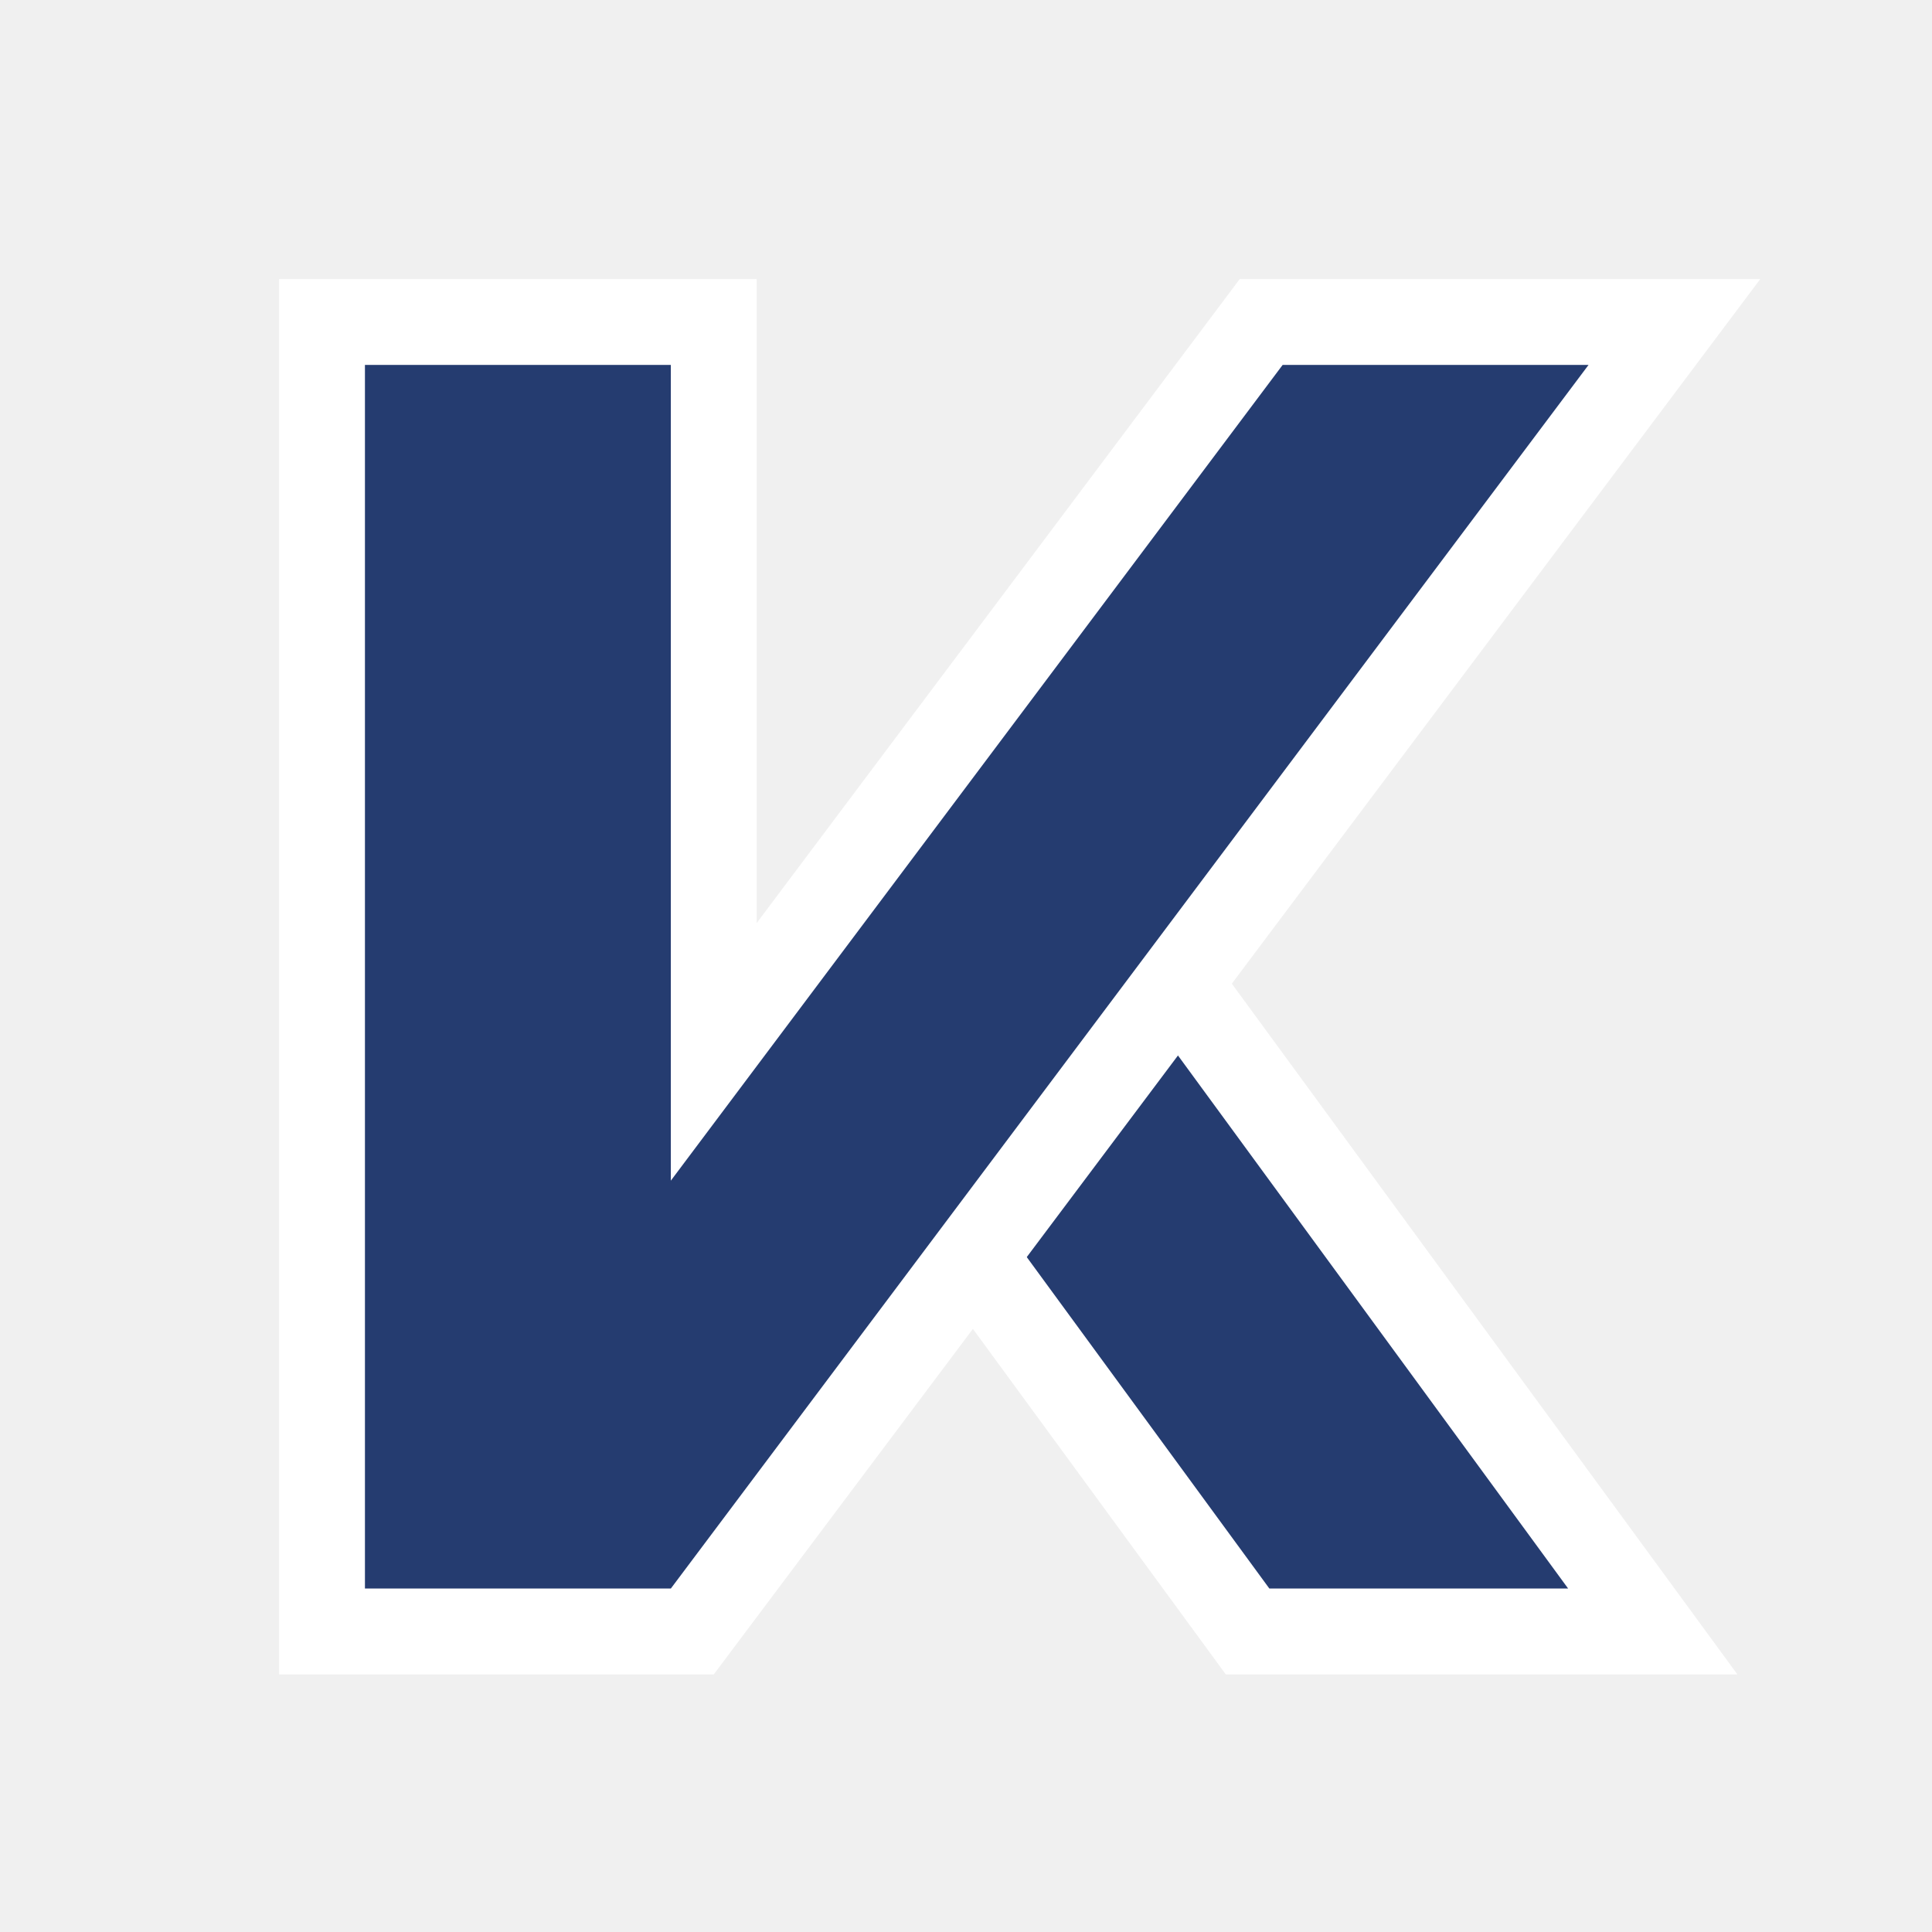
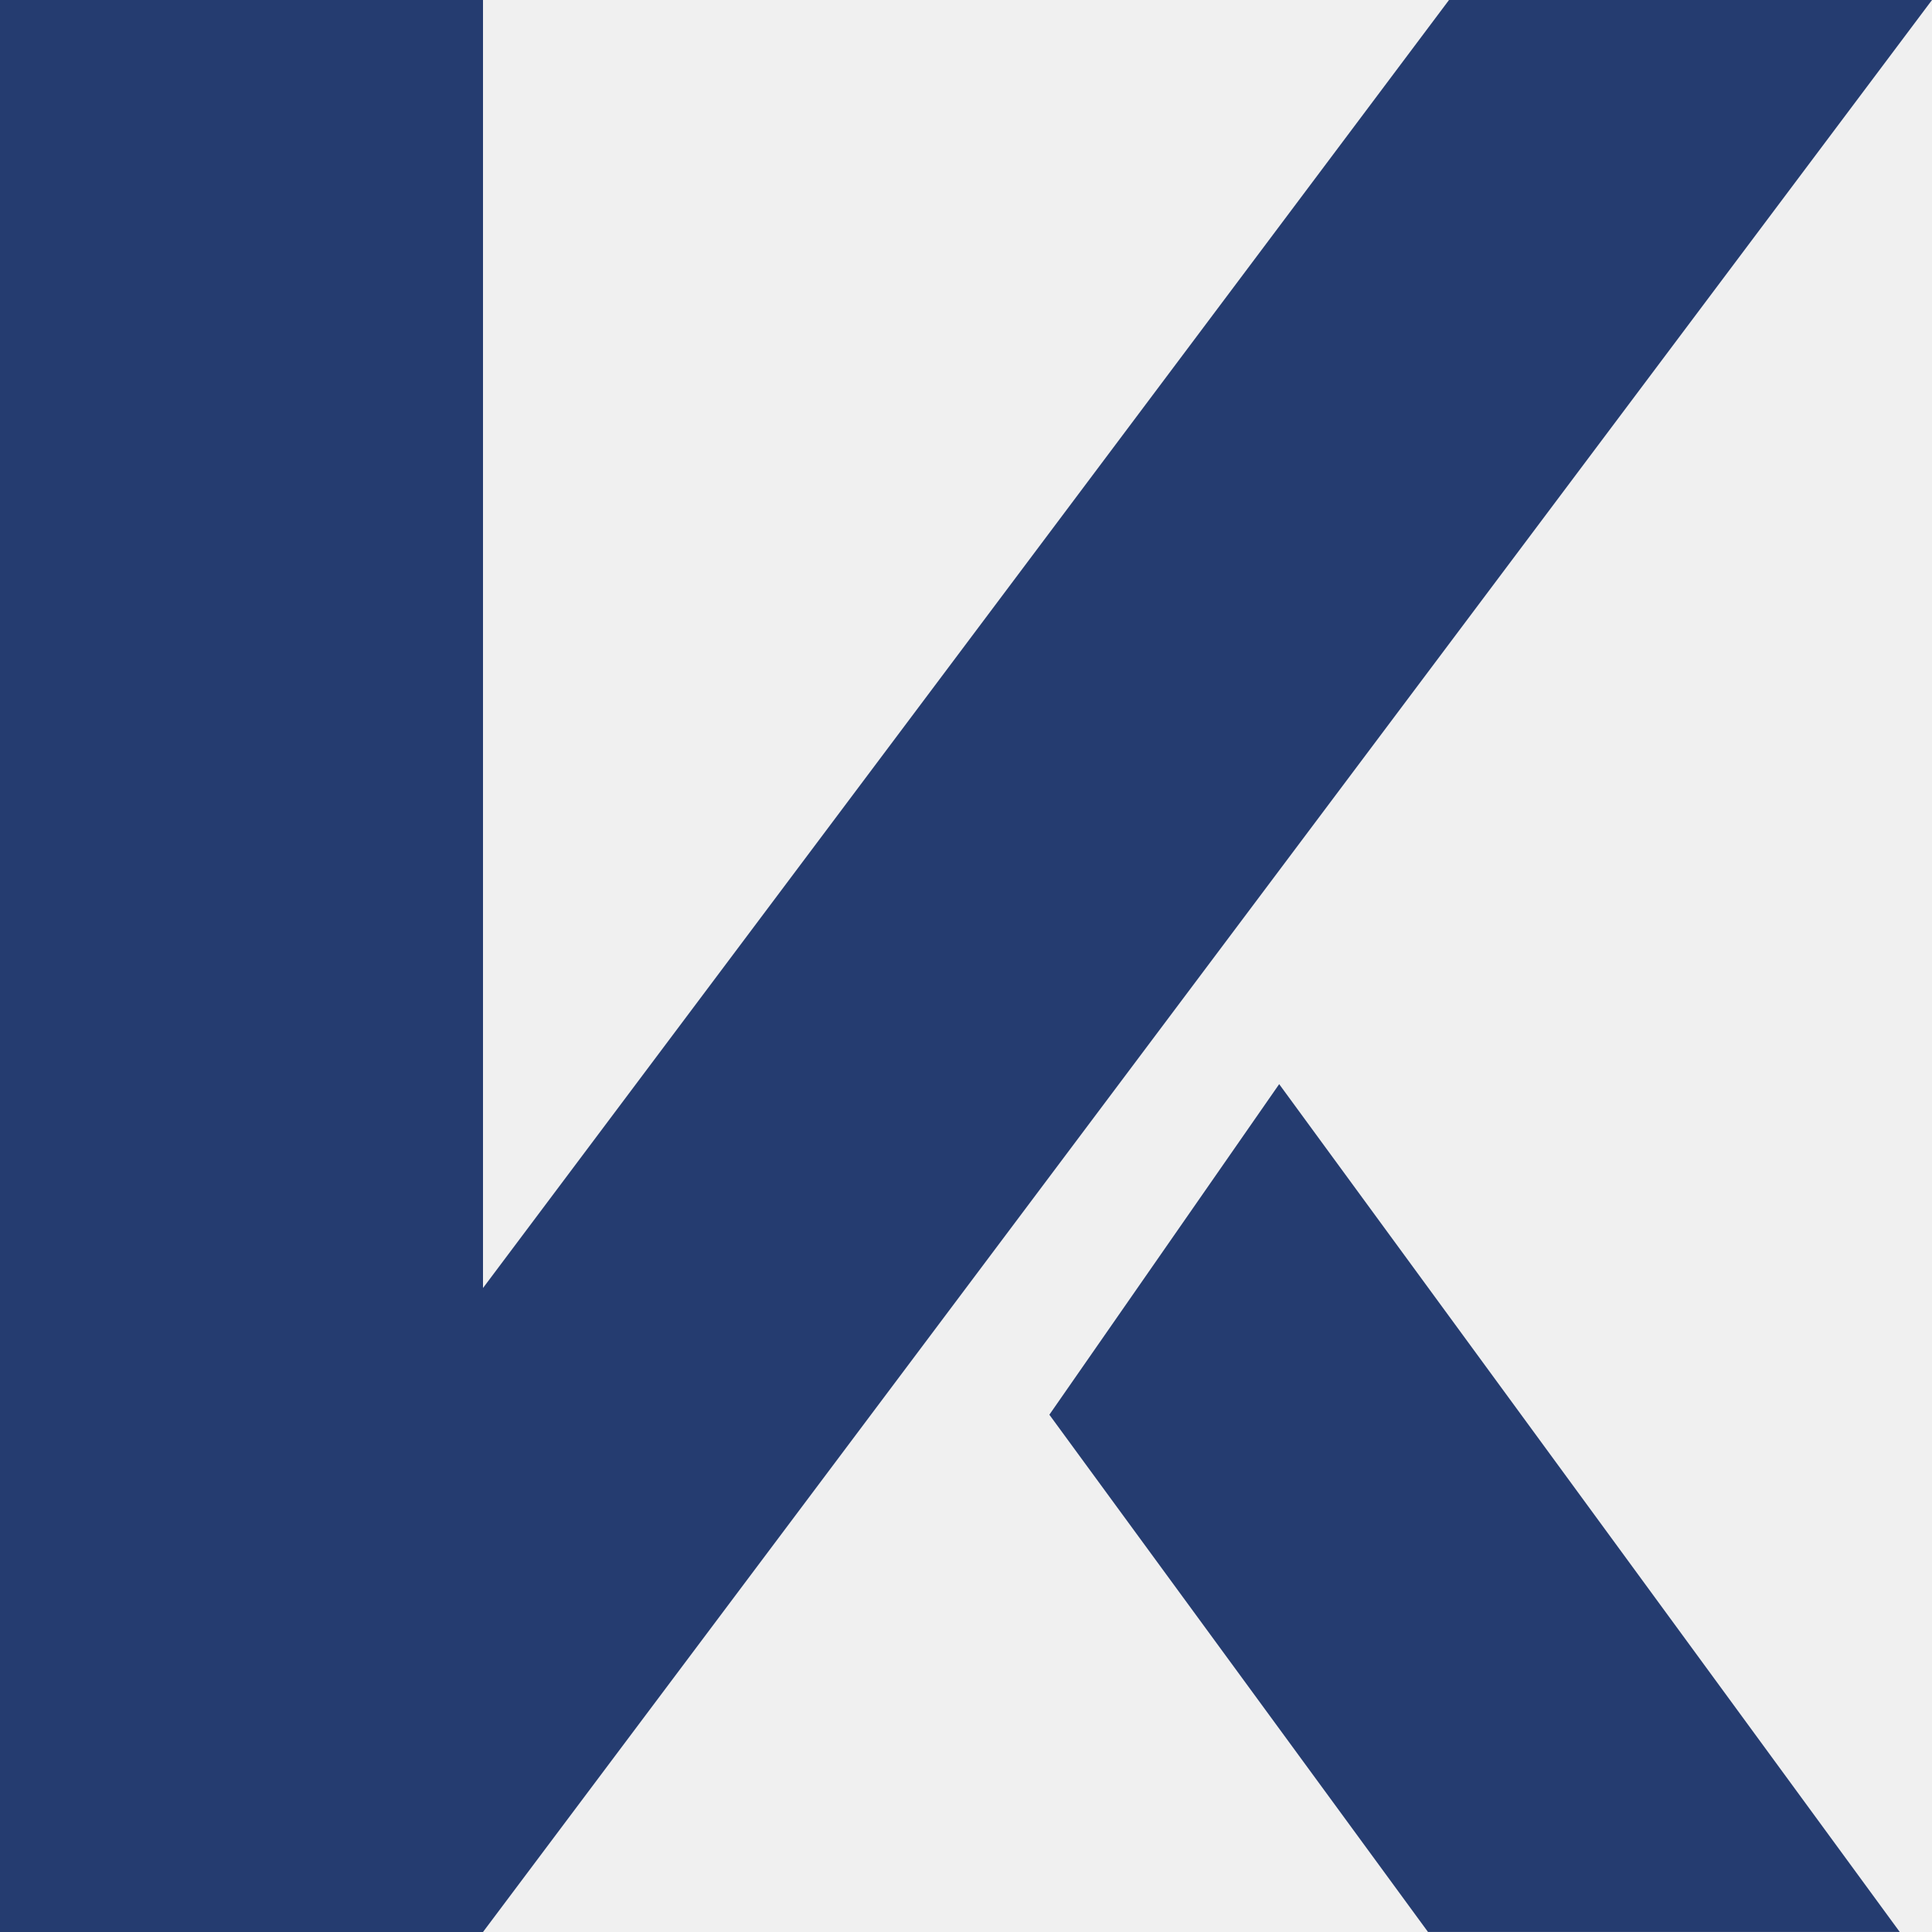
- <svg xmlns="http://www.w3.org/2000/svg" width="90px" height="90px" viewBox="0 0 90 90" version="1.1">
-   <g id="logo/dark" stroke="none" stroke-width="1" fill="none" fill-rule="evenodd">
-     <g id="Group" fill="#253C70" stroke="#FFFFFF" stroke-width="4">
-       <g id="Group-2" transform="translate(17, 17)">
-         <path d="M36.213,26.512 L59.992,59 L41.117,59 L26.991,39.701 L36.213,26.512 Z" id="Rectangle-3" />
-         <path d="M16.25,32 L41.75,-2 L61,-2 L15.25,59 L-2,59 L-2,-2 L16.25,-2 L16.25,32 Z" id="Combined-Shape" />
-       </g>
+ <svg xmlns="http://www.w3.org/2000/svg" width="40" height="40" viewBox="0 0 40 40">
+   <g id="Group" transform="translate(-17 -17)">
+     <g id="Group_2" data-name="Group 2" transform="translate(17 17)">
+       <path id="Rectangle_3" data-name="Rectangle 3" d="M6.269,2.037,19.117,19.59H9.35L1.511,8.881Z" transform="translate(20.215 20.409)" fill="#253c70" />
+       <path id="Combined_Shape" data-name="Combined Shape" d="M0,40V0H10V26.667L30,0H40L10,40Z" fill="#253c70" />
    </g>
  </g>
</svg>
